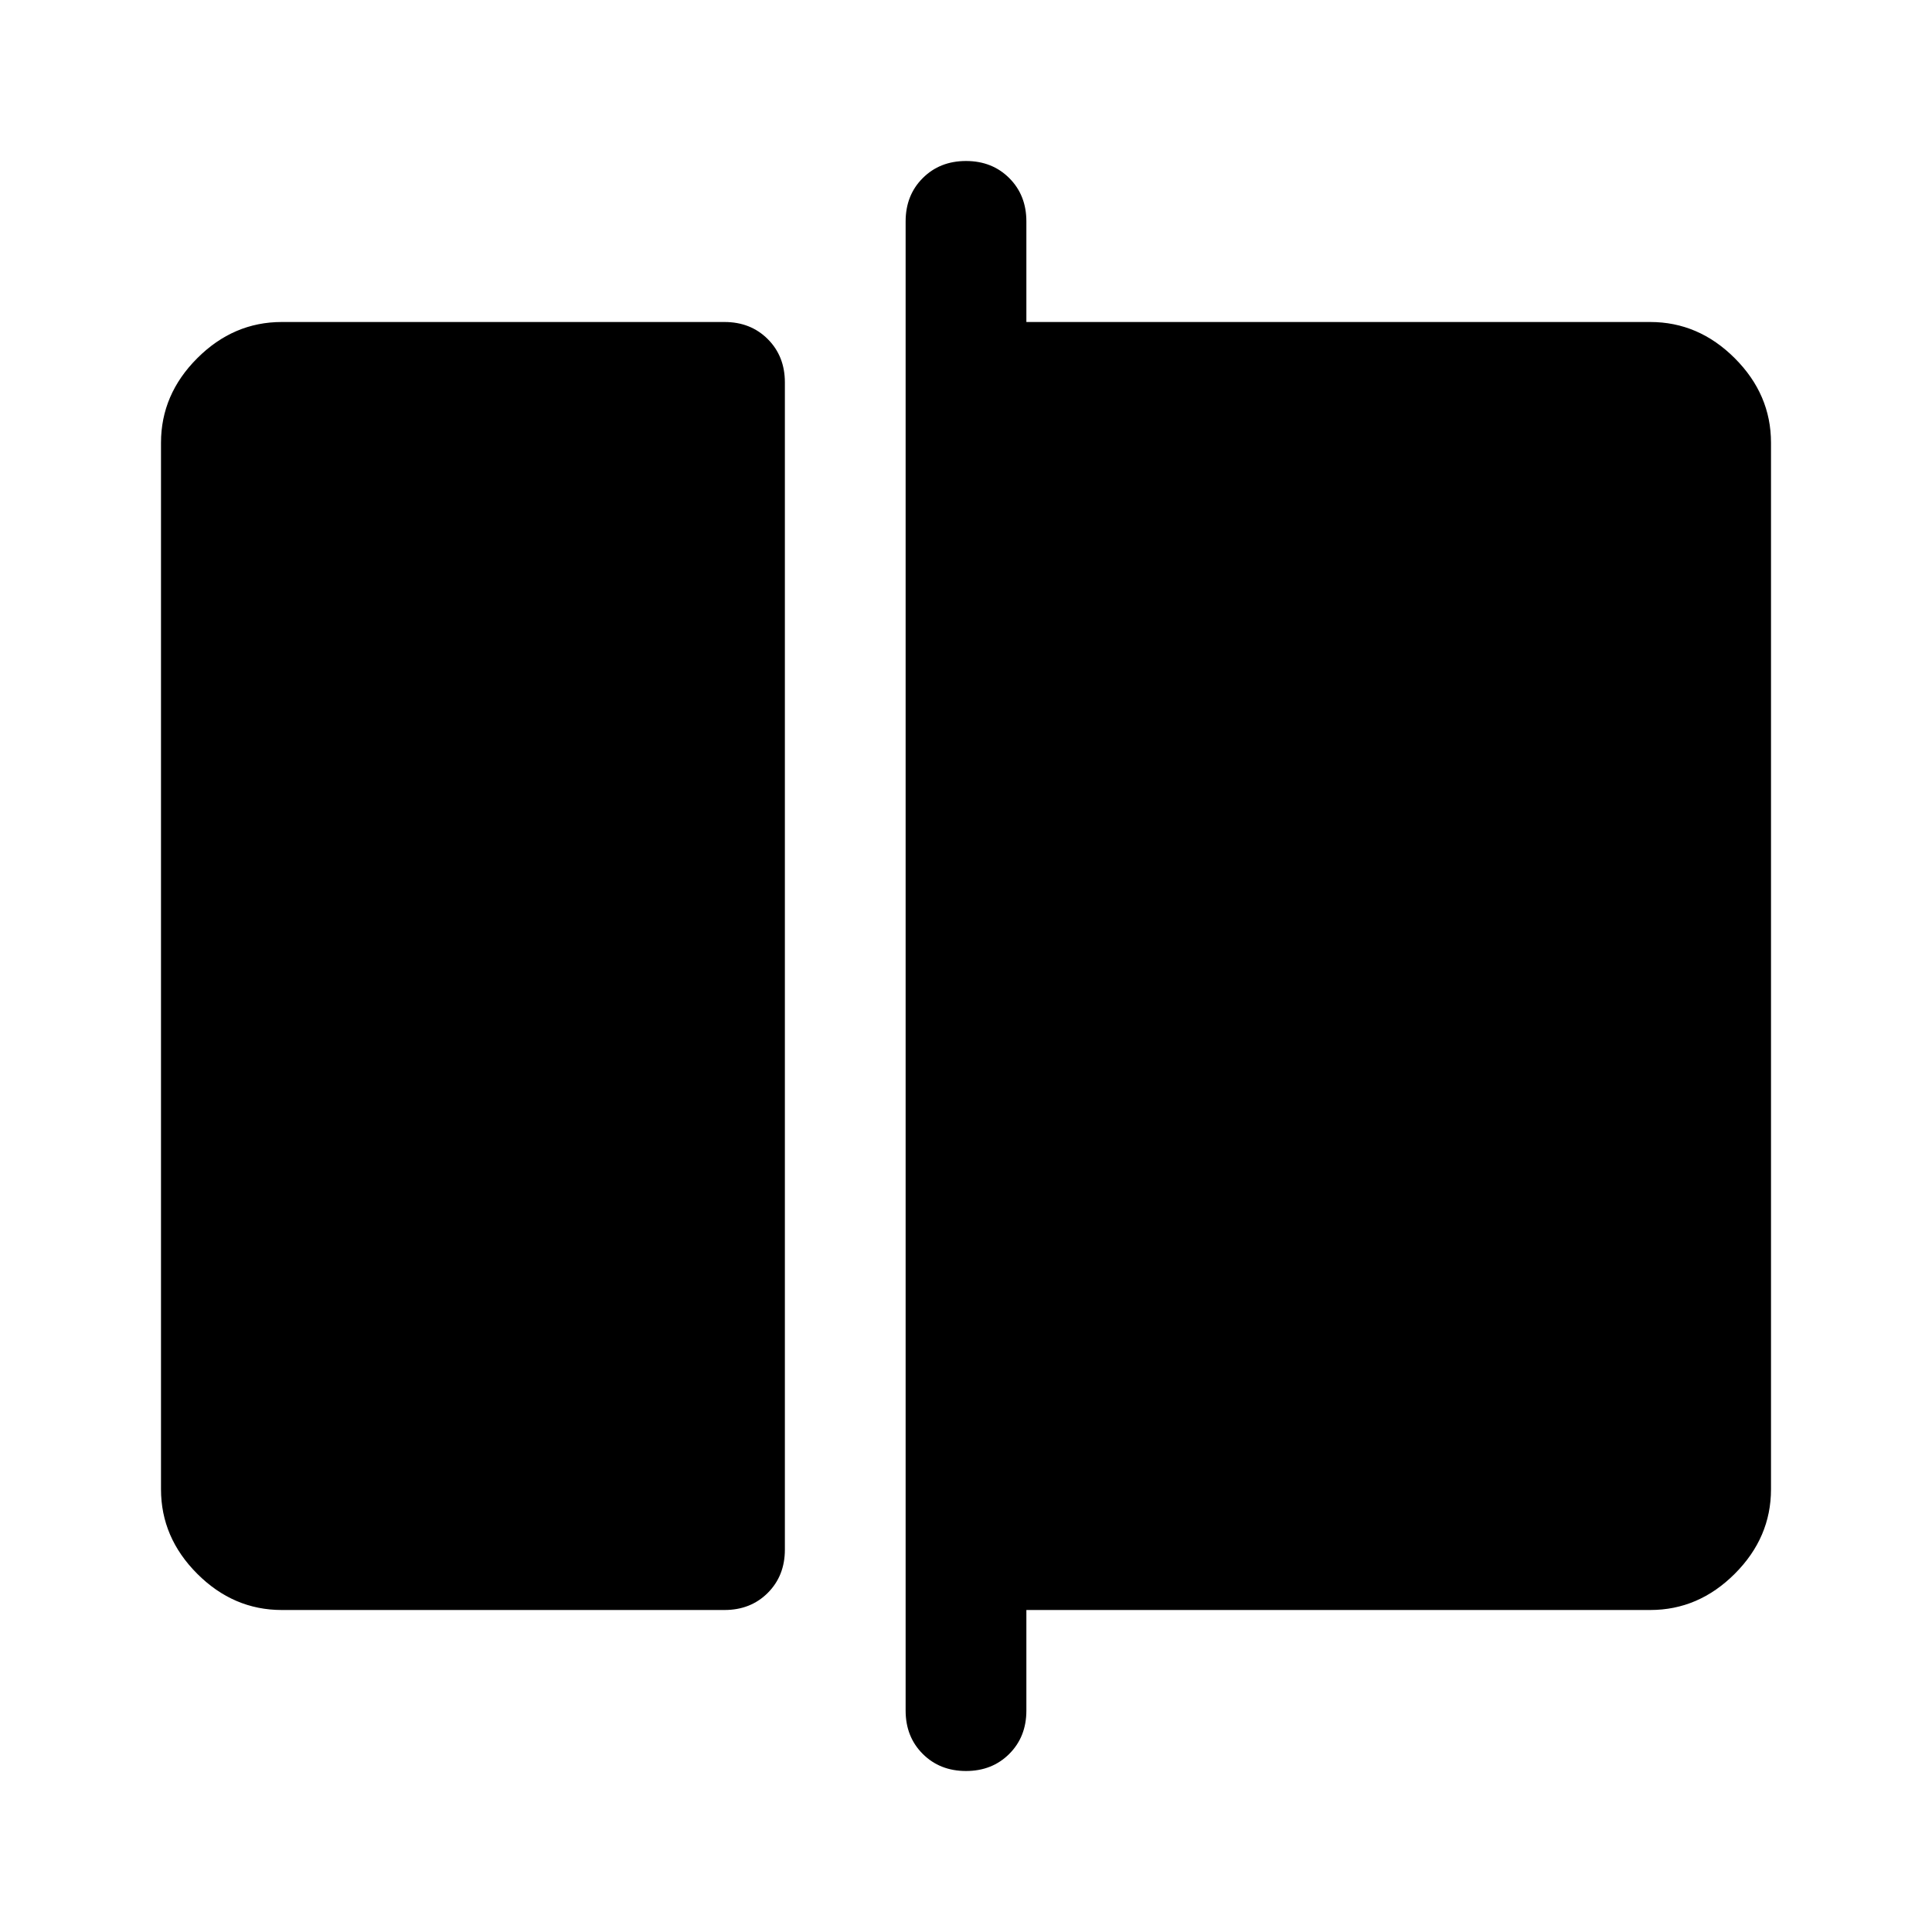
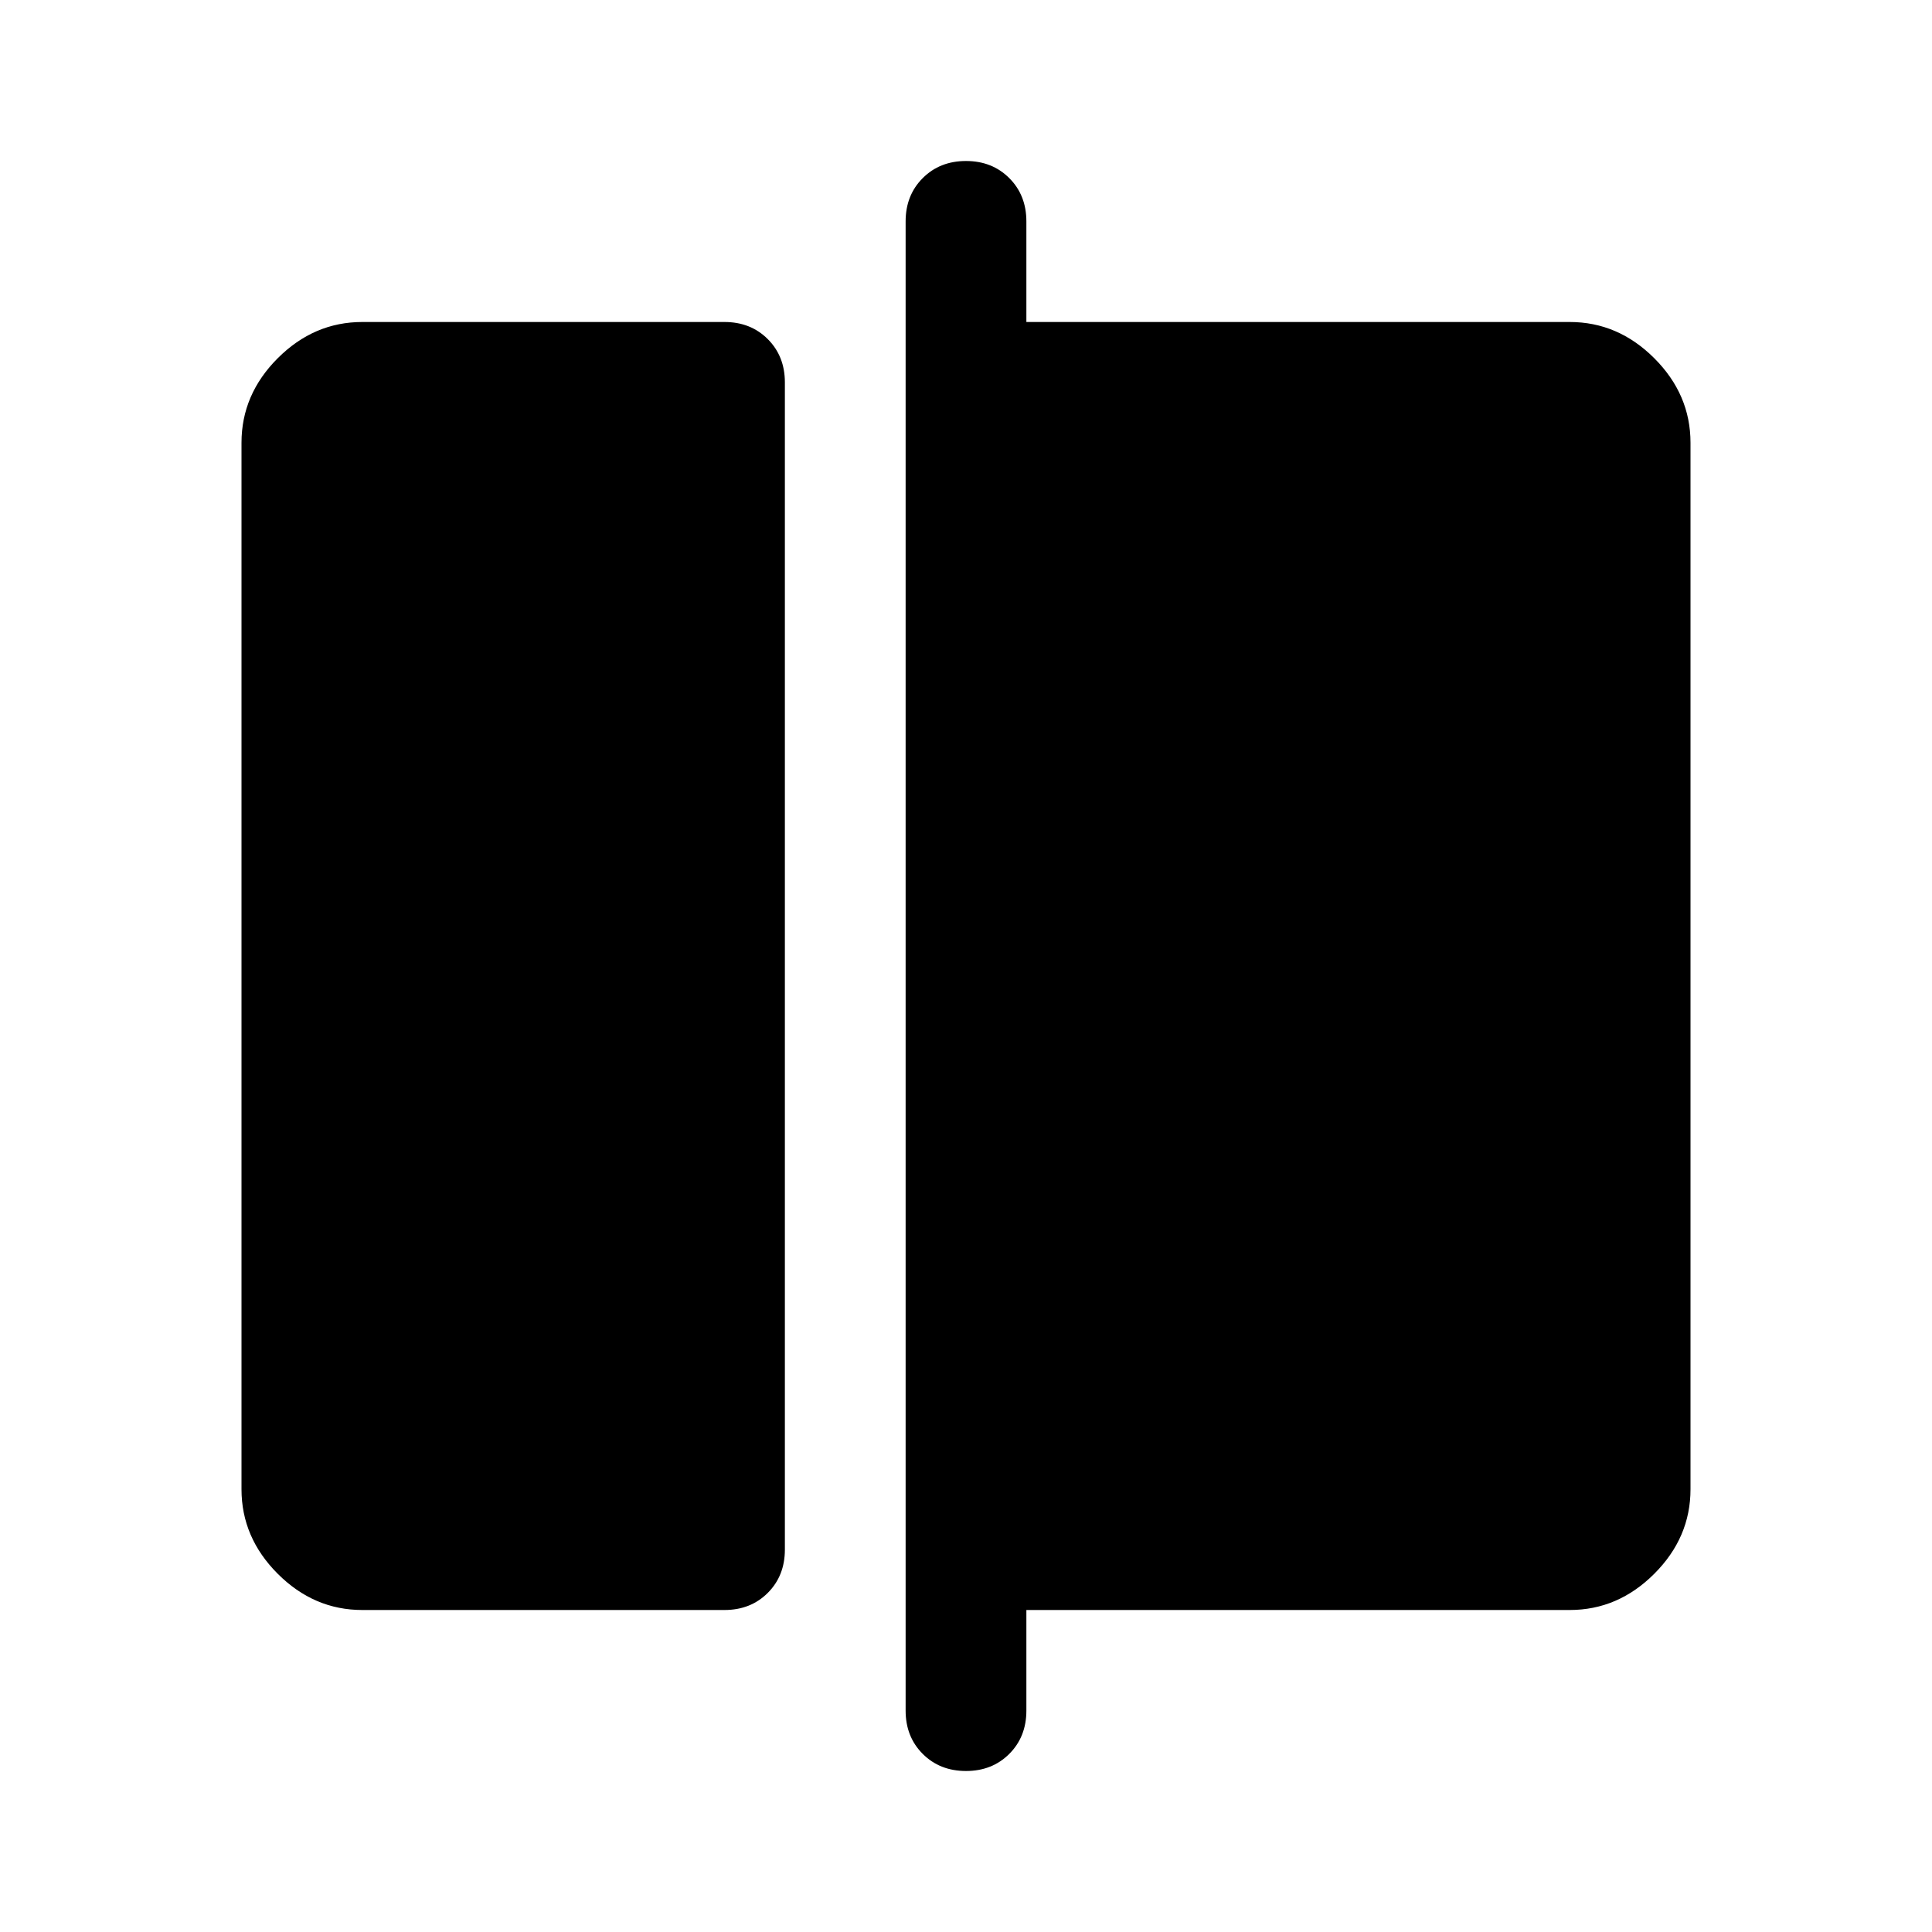
<svg xmlns="http://www.w3.org/2000/svg" width="48" height="48" viewBox="0 -960 960 960">
-   <path d="M140-160q-24 0-42-18t-18-42v-520q0-24 18-42t42-18h220q13 0 21.5 8.5T390-770v580q0 13-8.5 21.5T360-160H140Zm340 80q-13 0-21.5-8.5T450-110v-740q0-13 8.5-21.5T480-880q13 0 21.5 8.5T510-850v50h310q24 0 42 18t18 42v520q0 24-18 42t-42 18H510v50q0 13-8.5 21.5T480-80Z" />
+   <path d="M180-160q-24 0-42-18t-18-42v-520q0-24 18-42t42-18h180q13 0 21.5 8.5T390-770v580q0 13-8.5 21.5T360-160H180Zm270 50v-740q0-13 8.5-21.5T480-880q13 0 21.5 8.5T510-850v50h270q24 0 42 18t18 42v520q0 24-18 42t-42 18H510v50q0 13-8.5 21.5T480-80q-13 0-21.5-8.5T450-110Z" />
</svg>
